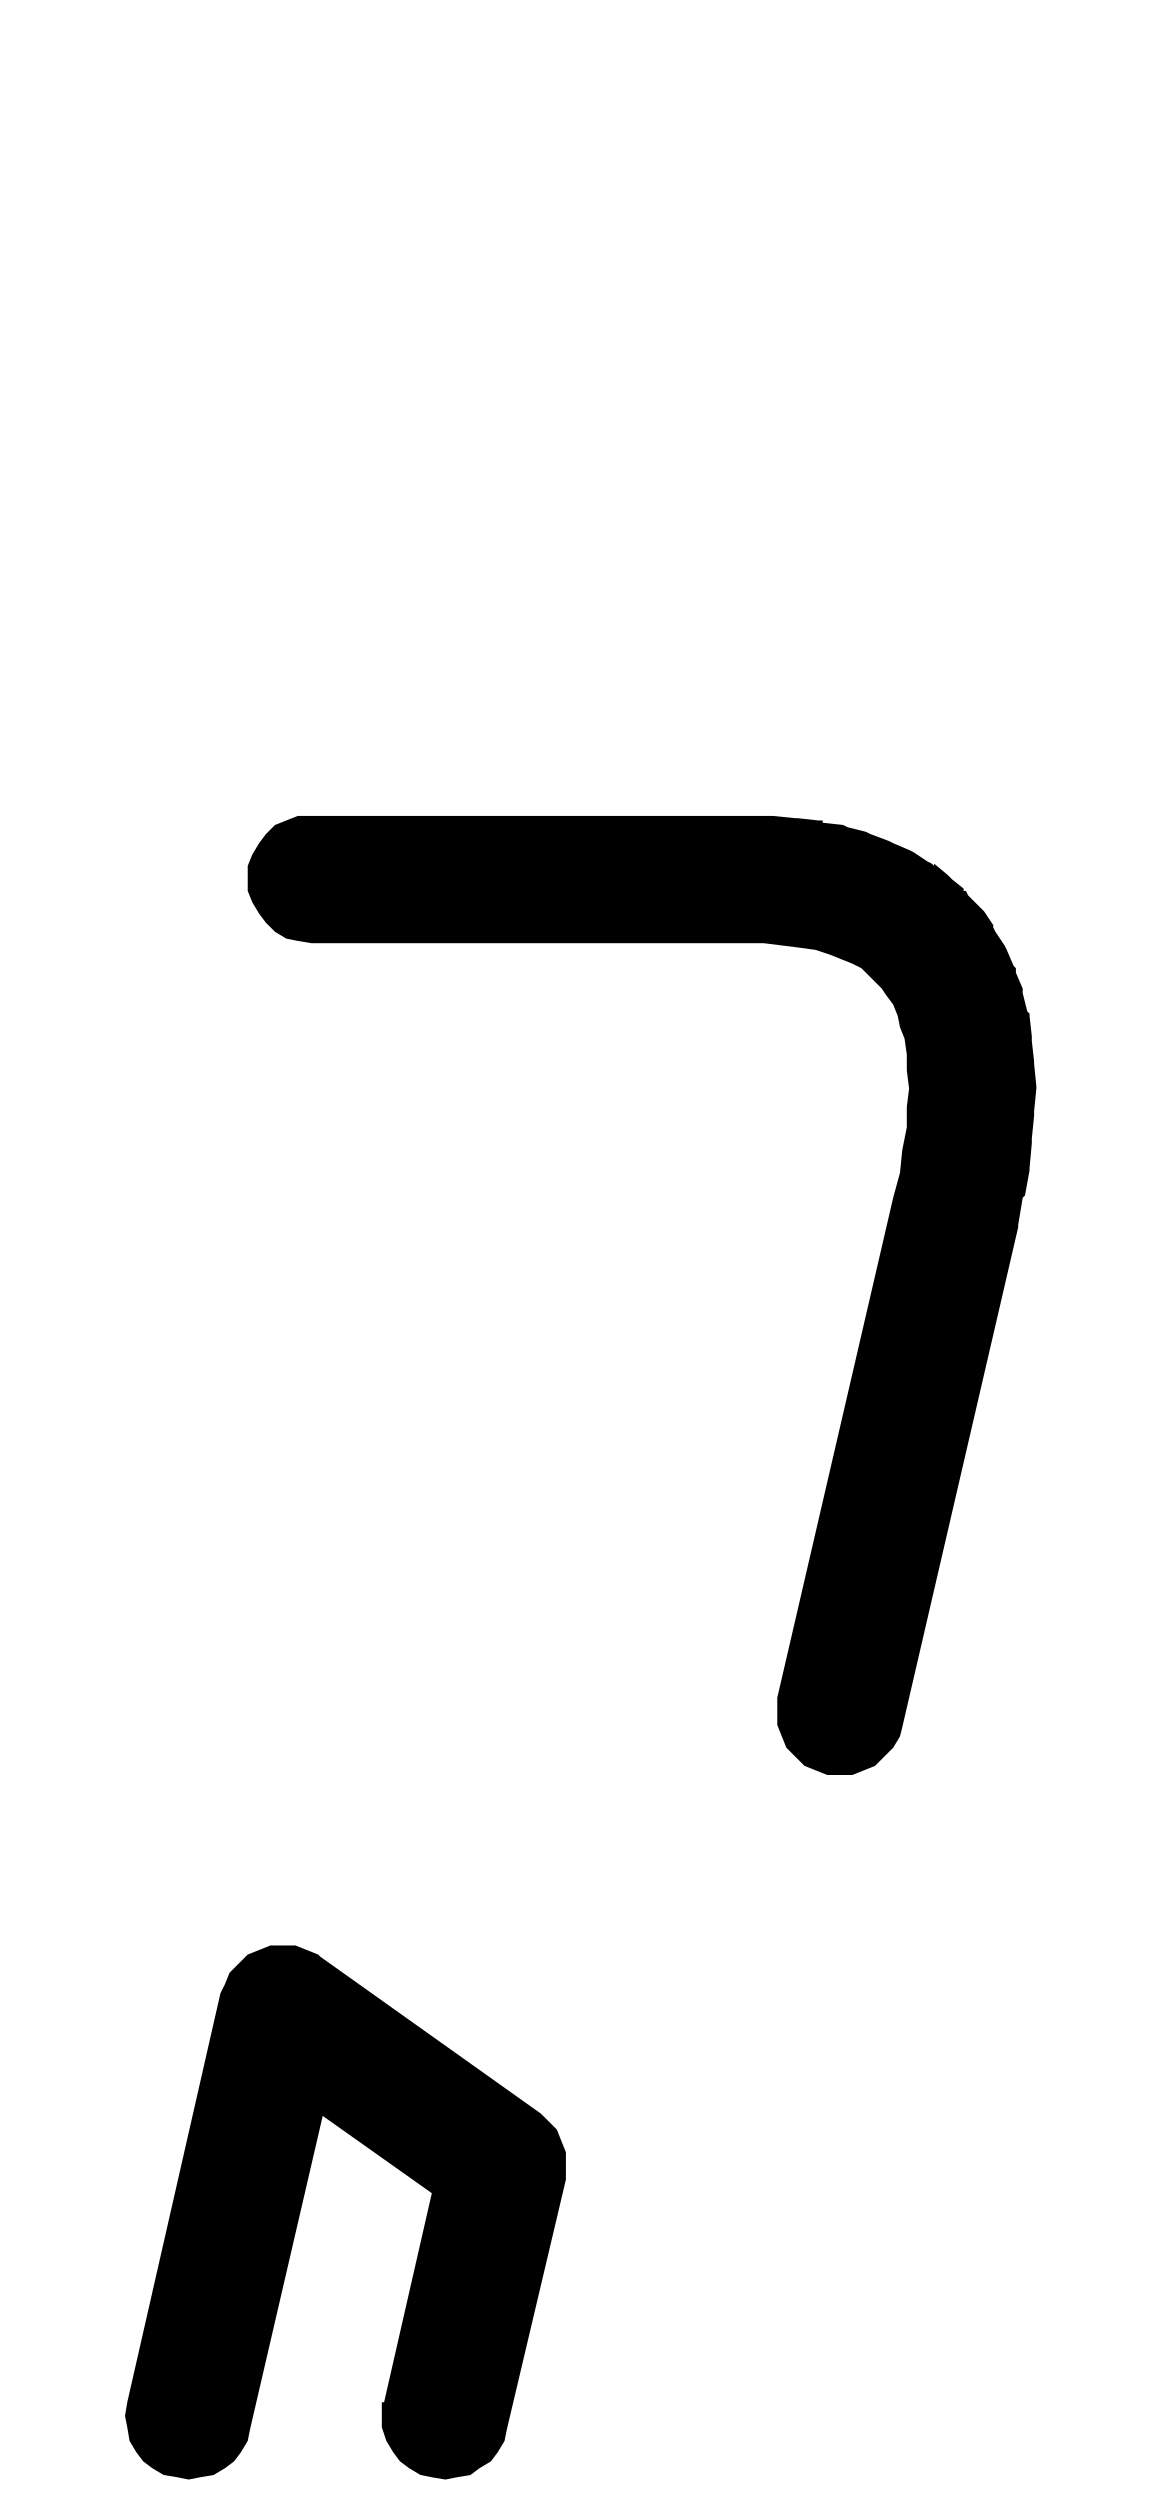
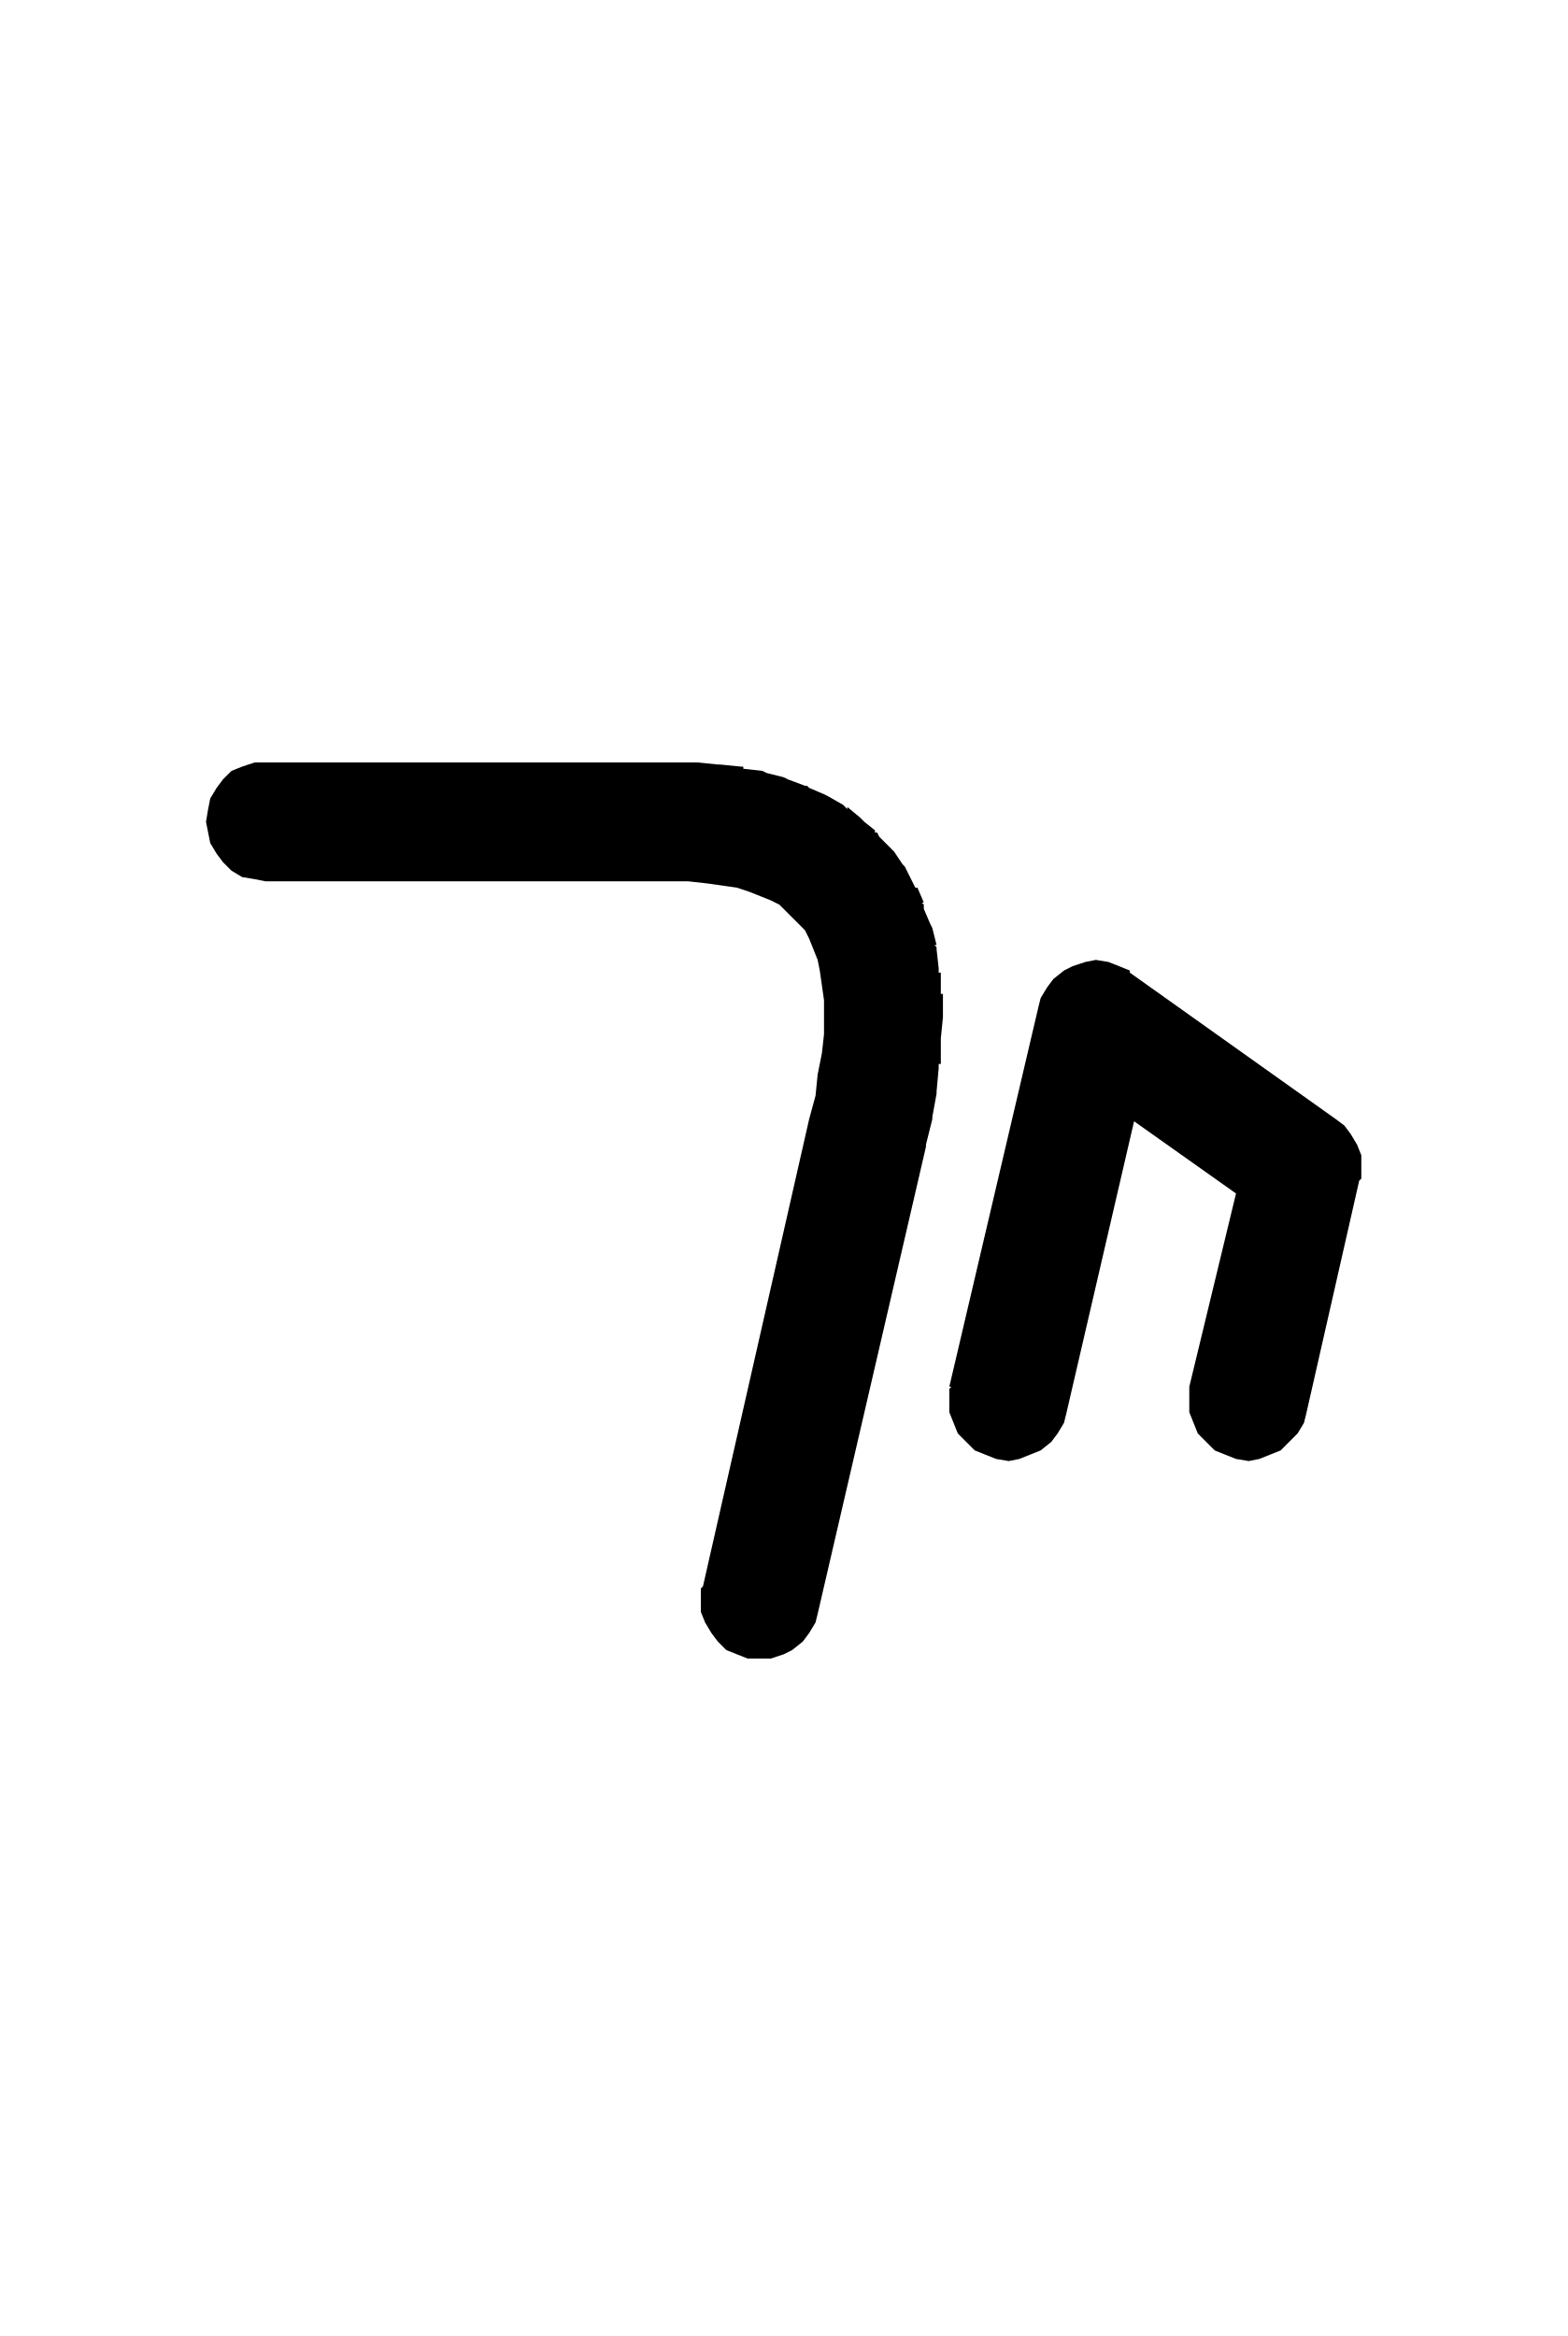
- <svg xmlns="http://www.w3.org/2000/svg" viewBox="0 -900 511 1100">
-   <path transform="scale(1,-1)" fill="currentColor" d="M137 541H327H328H338H340L350 540H351L360 539H362V538L371 537L373 536L381 534L383 533L391 530L393 529L400 526L402 525L408 521L410 520L411 519V520L417 515L419 513L424 509V508H425L426 506L431 501L433 499L437 493V492L438 490L442 484L443 482L446 475L447 474V472L450 465V463L452 455L453 454V453L454 444V442L455 433V432L456 422V421L455 411V409L454 399V397L453 386V385L451 374L450 373L448 361V360L397 140L396 136L393 131L389 127L385 123L380 121L375 119H370H364L359 121L354 123L350 127L346 131L344 136L342 141V147V152V153L393 373L396 384L397 394L399 404V413L400 421L399 429V436L398 443L396 448L395 453L393 458L390 462L388 465L385 468L382 471L379 474L375 476L370 478L365 480L359 482L352 483L344 484L336 485H327H137L131 486L126 487L121 490L117 494L114 498L111 503L109 508V513V519L111 524L114 529L117 533L121 537L126 539L131 541ZM56 -157 97 23 99 27 101 32 105 36 109 40 114 42 119 44H124H130L135 42L140 40L141 39L238 -30L241 -33L245 -37L247 -42L249 -47V-53V-58V-59L223 -169L222 -174L219 -179L216 -183L211 -186L207 -189L201 -190L196 -191L190 -190L185 -189L180 -186L176 -183L173 -179L170 -174L168 -168V-163V-157H169L190 -65L142 -31L110 -169L109 -174L106 -179L103 -183L99 -186L94 -189L88 -190L83 -191L78 -190L72 -189L67 -186L63 -183L60 -179L57 -174L56 -168L55 -163L56 -157Z" />
+ <svg xmlns="http://www.w3.org/2000/svg" viewBox="0 -900 738 1100">
+   <path transform="scale(1,-1)" fill="currentColor" d="M125 541H316H327H328L338 540H339L349 539H350V538L359 537L361 536L369 534L371 533L379 530H380L381 529L388 526L390 525L397 521L398 520L399 519V520L405 515L407 513L412 509V508H413L414 506L419 501L421 499L425 493L426 492L427 490L430 484L431 482H432L435 475H434L435 474V472L438 465L439 463L441 455H440L441 454V453L442 444V442H443V433V432H444V422V421L443 411V409V399H442V397L441 386V385L439 374V373L436 361V360L385 140L384 136L381 131L378 127L373 123L369 121L363 119H358H352L347 121L342 123L338 127L335 131L332 136L330 141V147V152L331 153L381 373L384 384L385 394L387 404L388 413V421V429L387 436L386 443L385 448L383 453L381 458L379 462L376 465L373 468L370 471L367 474L363 476L358 478L353 480L347 482L340 483L333 484L324 485H315H125L120 486L114 487L109 490L105 494L102 498L99 503L98 508L97 513L98 519L99 524L102 529L105 533L109 537L114 539L120 541ZM447 247 489 426 490 430 493 435 496 439 501 443 505 445 511 447 516 448 522 447 527 445 532 443V442L629 373L633 370L636 366L639 361L641 356V350V345L640 344L615 234L614 230L611 225L607 221L603 217L598 215L593 213L588 212L582 213L577 215L572 217L568 221L564 225L562 230L560 235V240V246V247L582 338L534 372L502 234L501 230L498 225L495 221L490 217L485 215L480 213L475 212L469 213L464 215L459 217L455 221L451 225L449 230L447 235V240V246L448 247Z" />
</svg>
